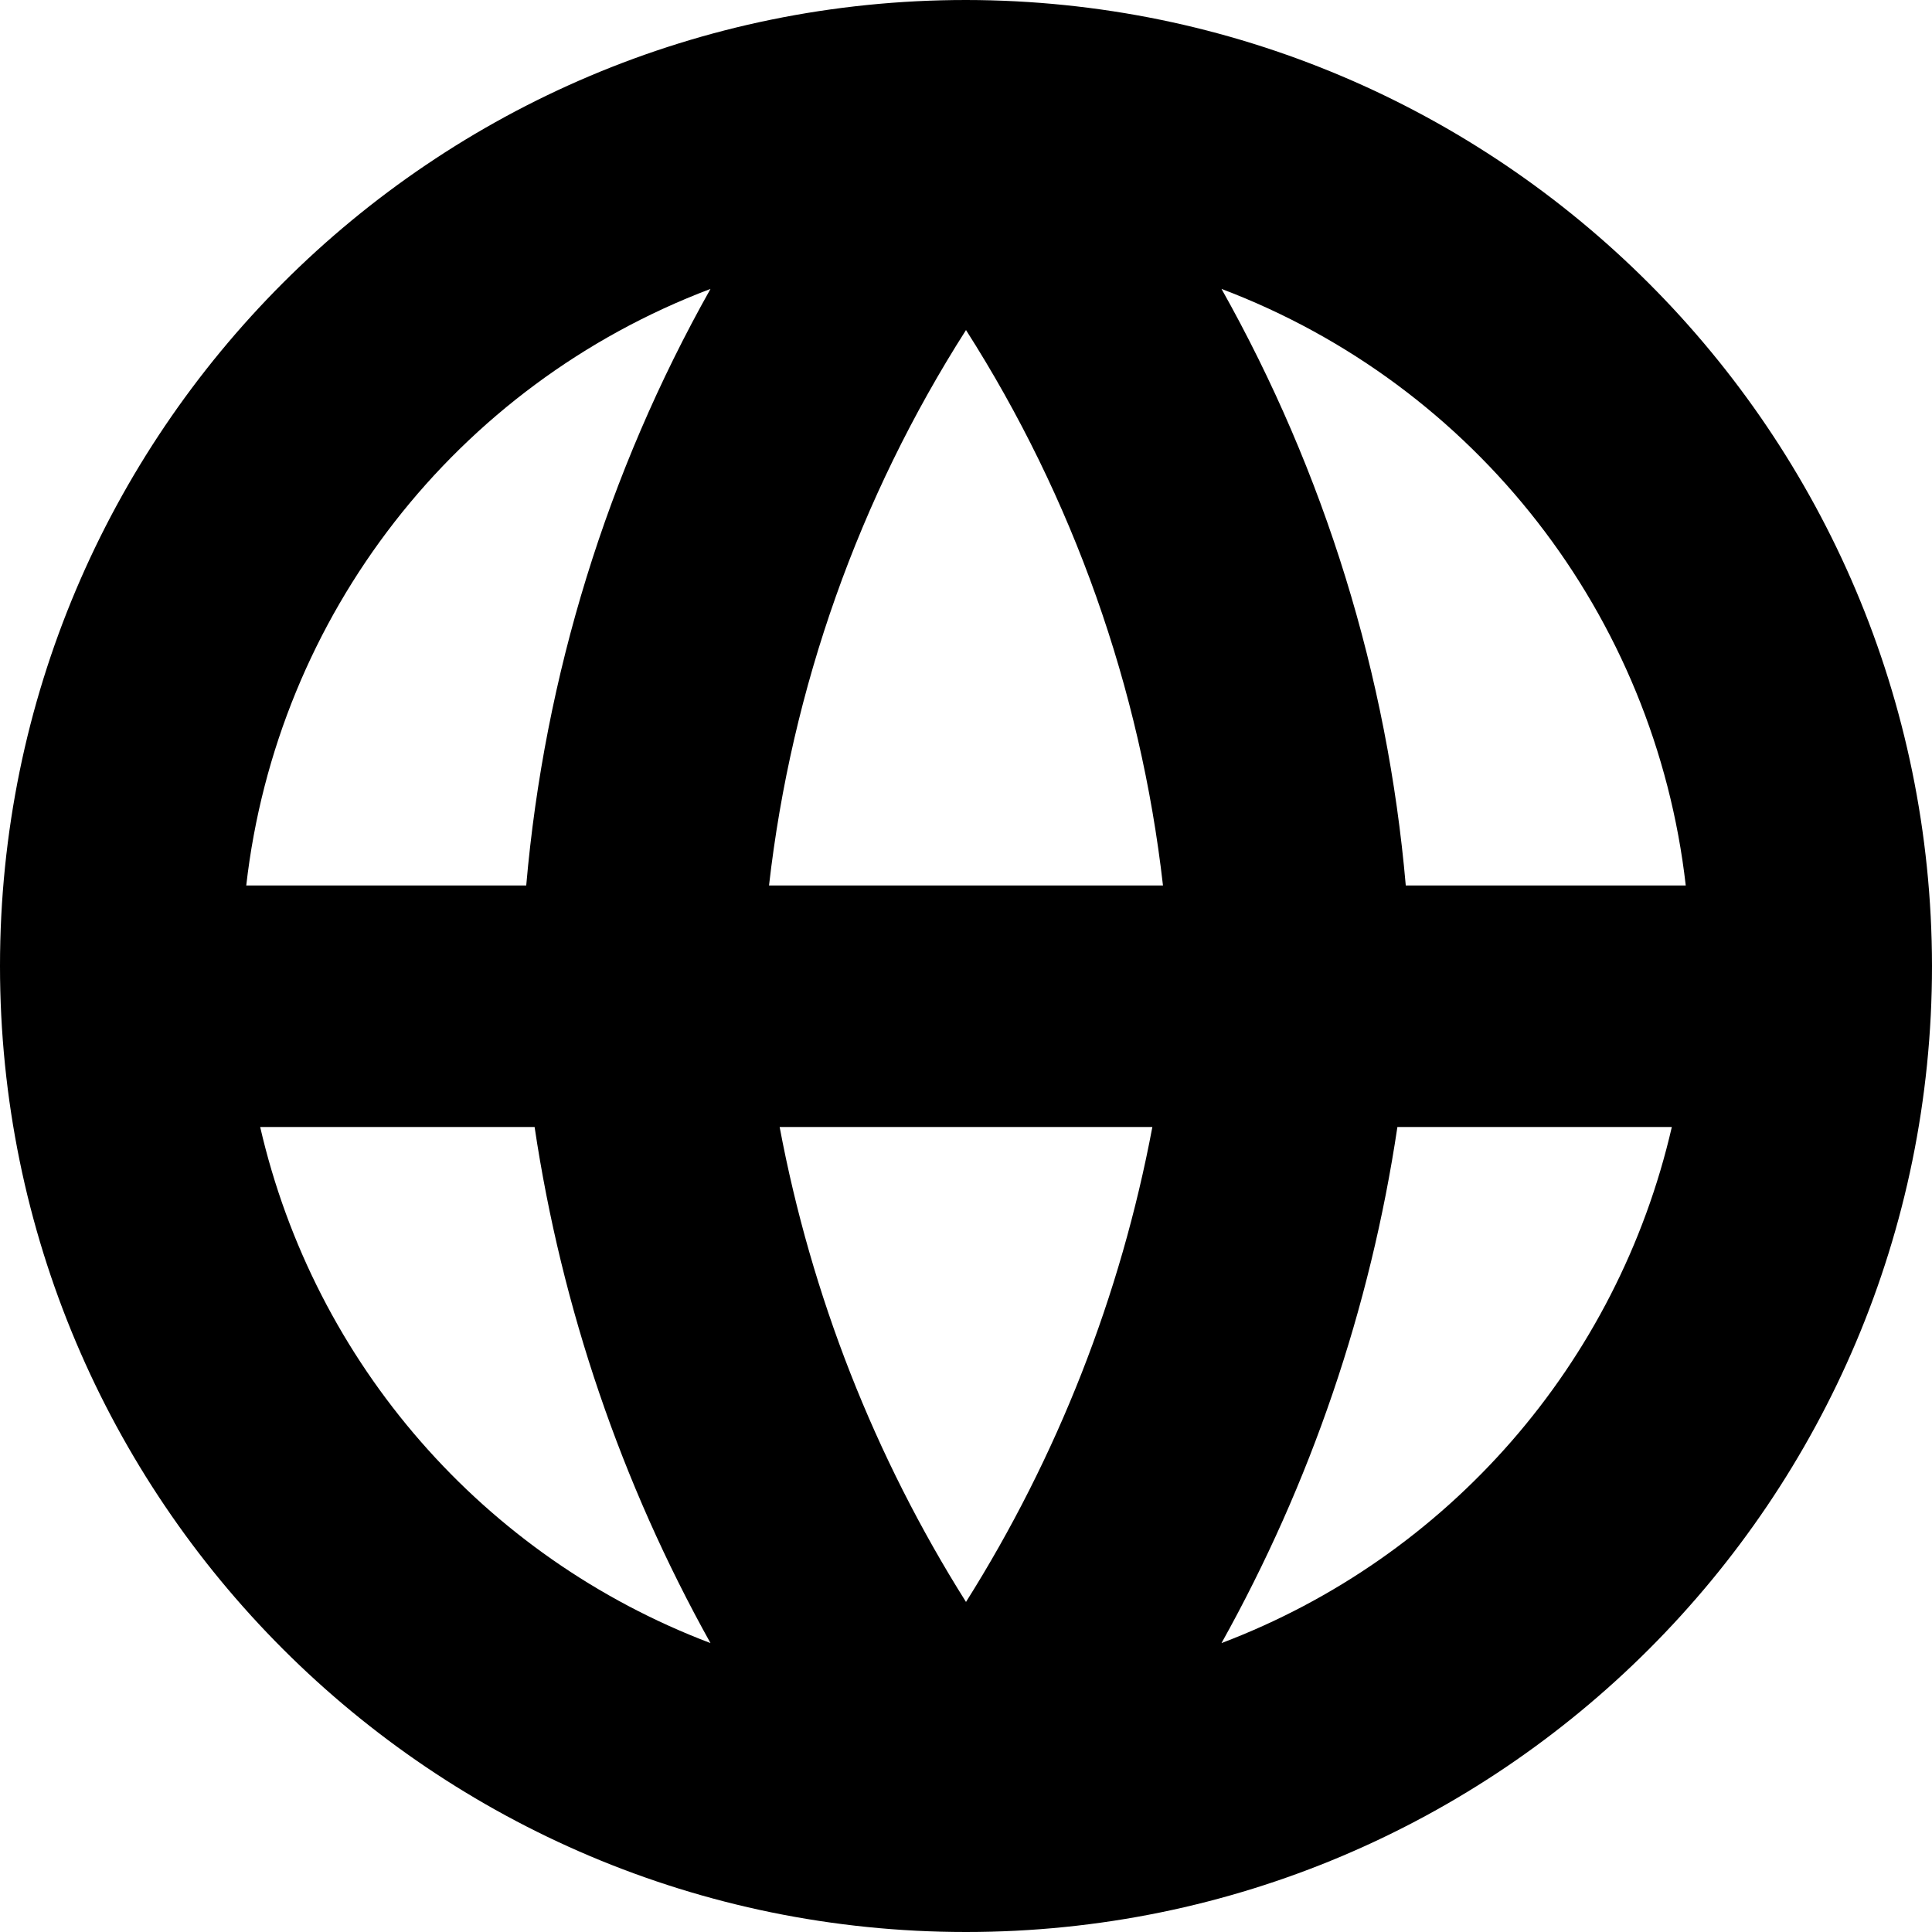
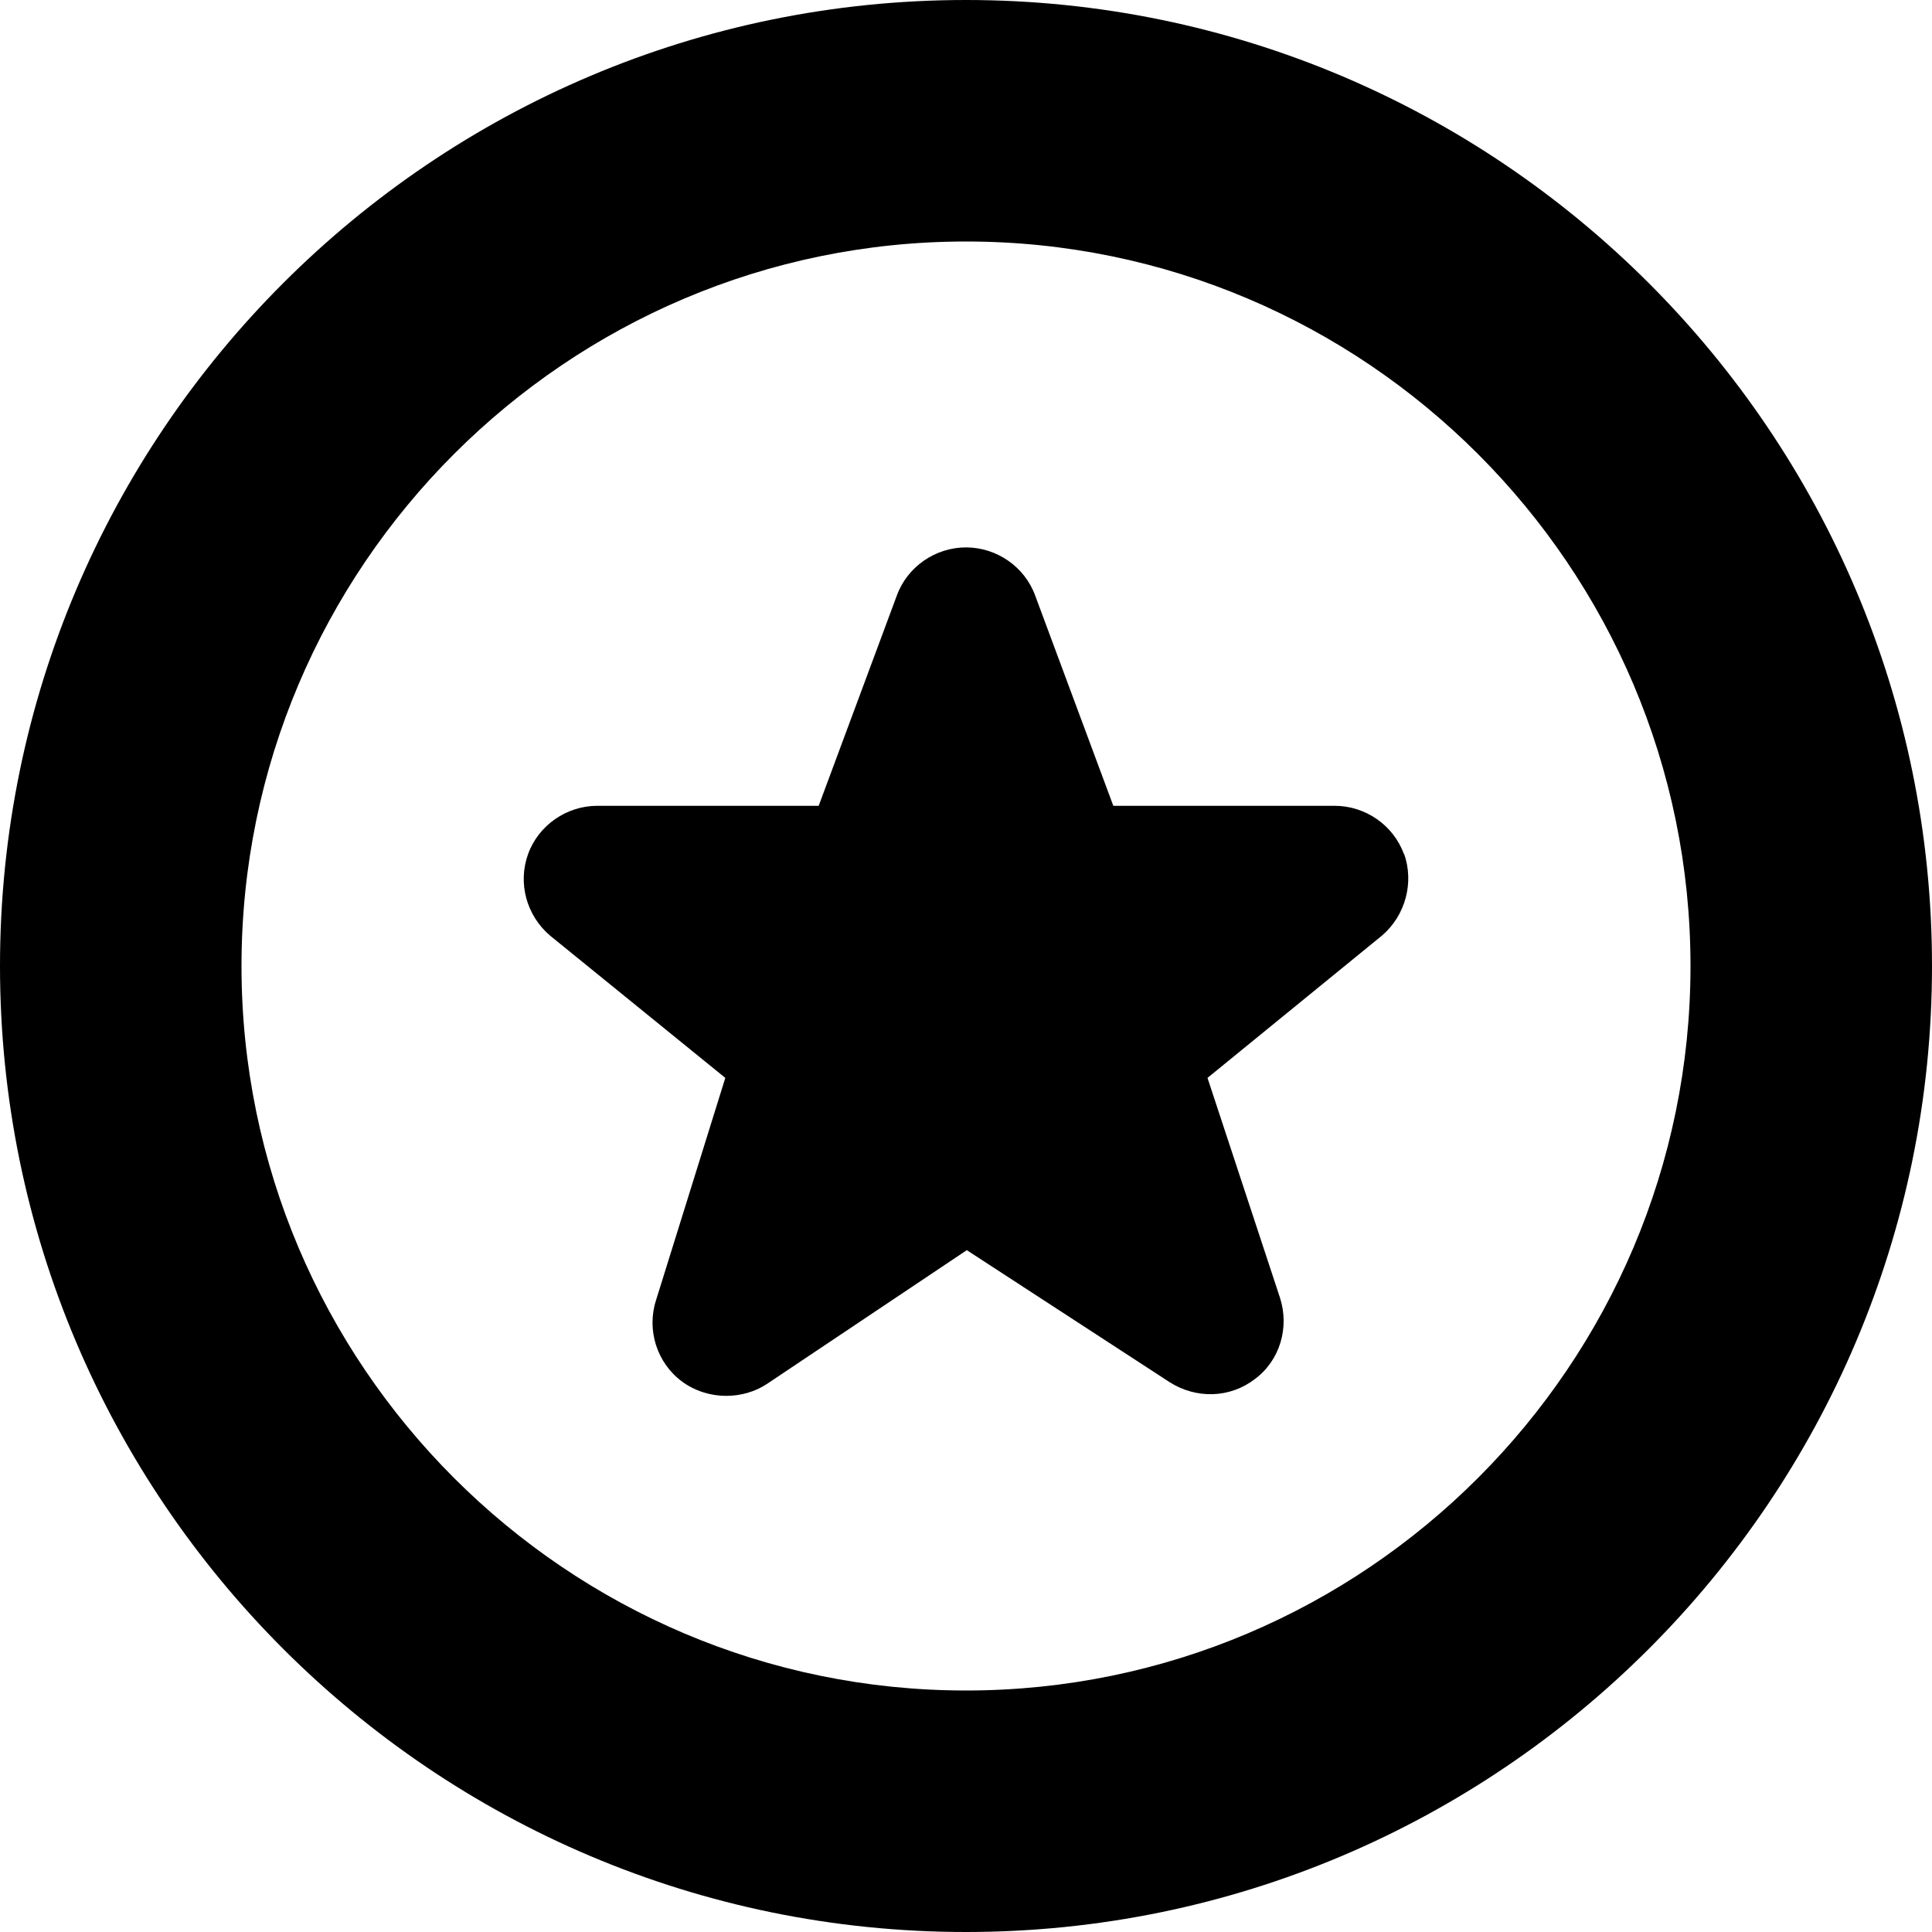
- <svg xmlns="http://www.w3.org/2000/svg" id="Bold" viewBox="0 0 24 24" width="512" height="512">
-   <path d="M12,0A12,12,0,1,0,24,12,12.013,12.013,0,0,0,12,0Zm8.941,11H17.463a18.368,18.368,0,0,0-2.289-7.411A9.013,9.013,0,0,1,20.941,11ZM9.685,14h4.63A16.946,16.946,0,0,1,12,19.9,16.938,16.938,0,0,1,9.685,14Zm-.132-3A16.246,16.246,0,0,1,12,4.1,16.241,16.241,0,0,1,14.447,11ZM8.826,3.589A18.368,18.368,0,0,0,6.537,11H3.059A9.013,9.013,0,0,1,8.826,3.589ZM3.232,14H6.641a18.906,18.906,0,0,0,2.185,6.411A9.021,9.021,0,0,1,3.232,14Zm11.942,6.411A18.884,18.884,0,0,0,17.359,14h3.409A9.021,9.021,0,0,1,15.174,20.411Z" />
+ <svg xmlns="http://www.w3.org/2000/svg" id="Layer_1" data-name="Layer 1" viewBox="0 0 24 24" width="512" height="512">
+   <path d="M17.44,10.6c.13,.36,.02,.77-.27,1.02l-2.17,1.77,.9,2.73c.12,.37,0,.78-.31,1.01-.31,.24-.73,.25-1.06,.04l-2.52-1.64-2.48,1.66c-.15,.1-.33,.15-.51,.15-.19,0-.39-.06-.55-.18-.31-.23-.44-.64-.32-1.01l.86-2.76-2.18-1.77c-.29-.25-.4-.65-.27-1.01,.13-.36,.48-.6,.86-.6h2.75l.97-2.61c.13-.36,.48-.6,.86-.6s.73,.24,.86,.6l.97,2.61h2.75c.38,0,.73,.24,.86,.6Zm6.56,1.4c0,6.62-5.38,12-12,12S0,18.62,0,12,5.38,0,12,0s12,5.38,12,12Zm-3,0c0-4.96-4.04-9-9-9S3,7.04,3,12s4.04,9,9,9,9-4.04,9-9Z" />
</svg>
